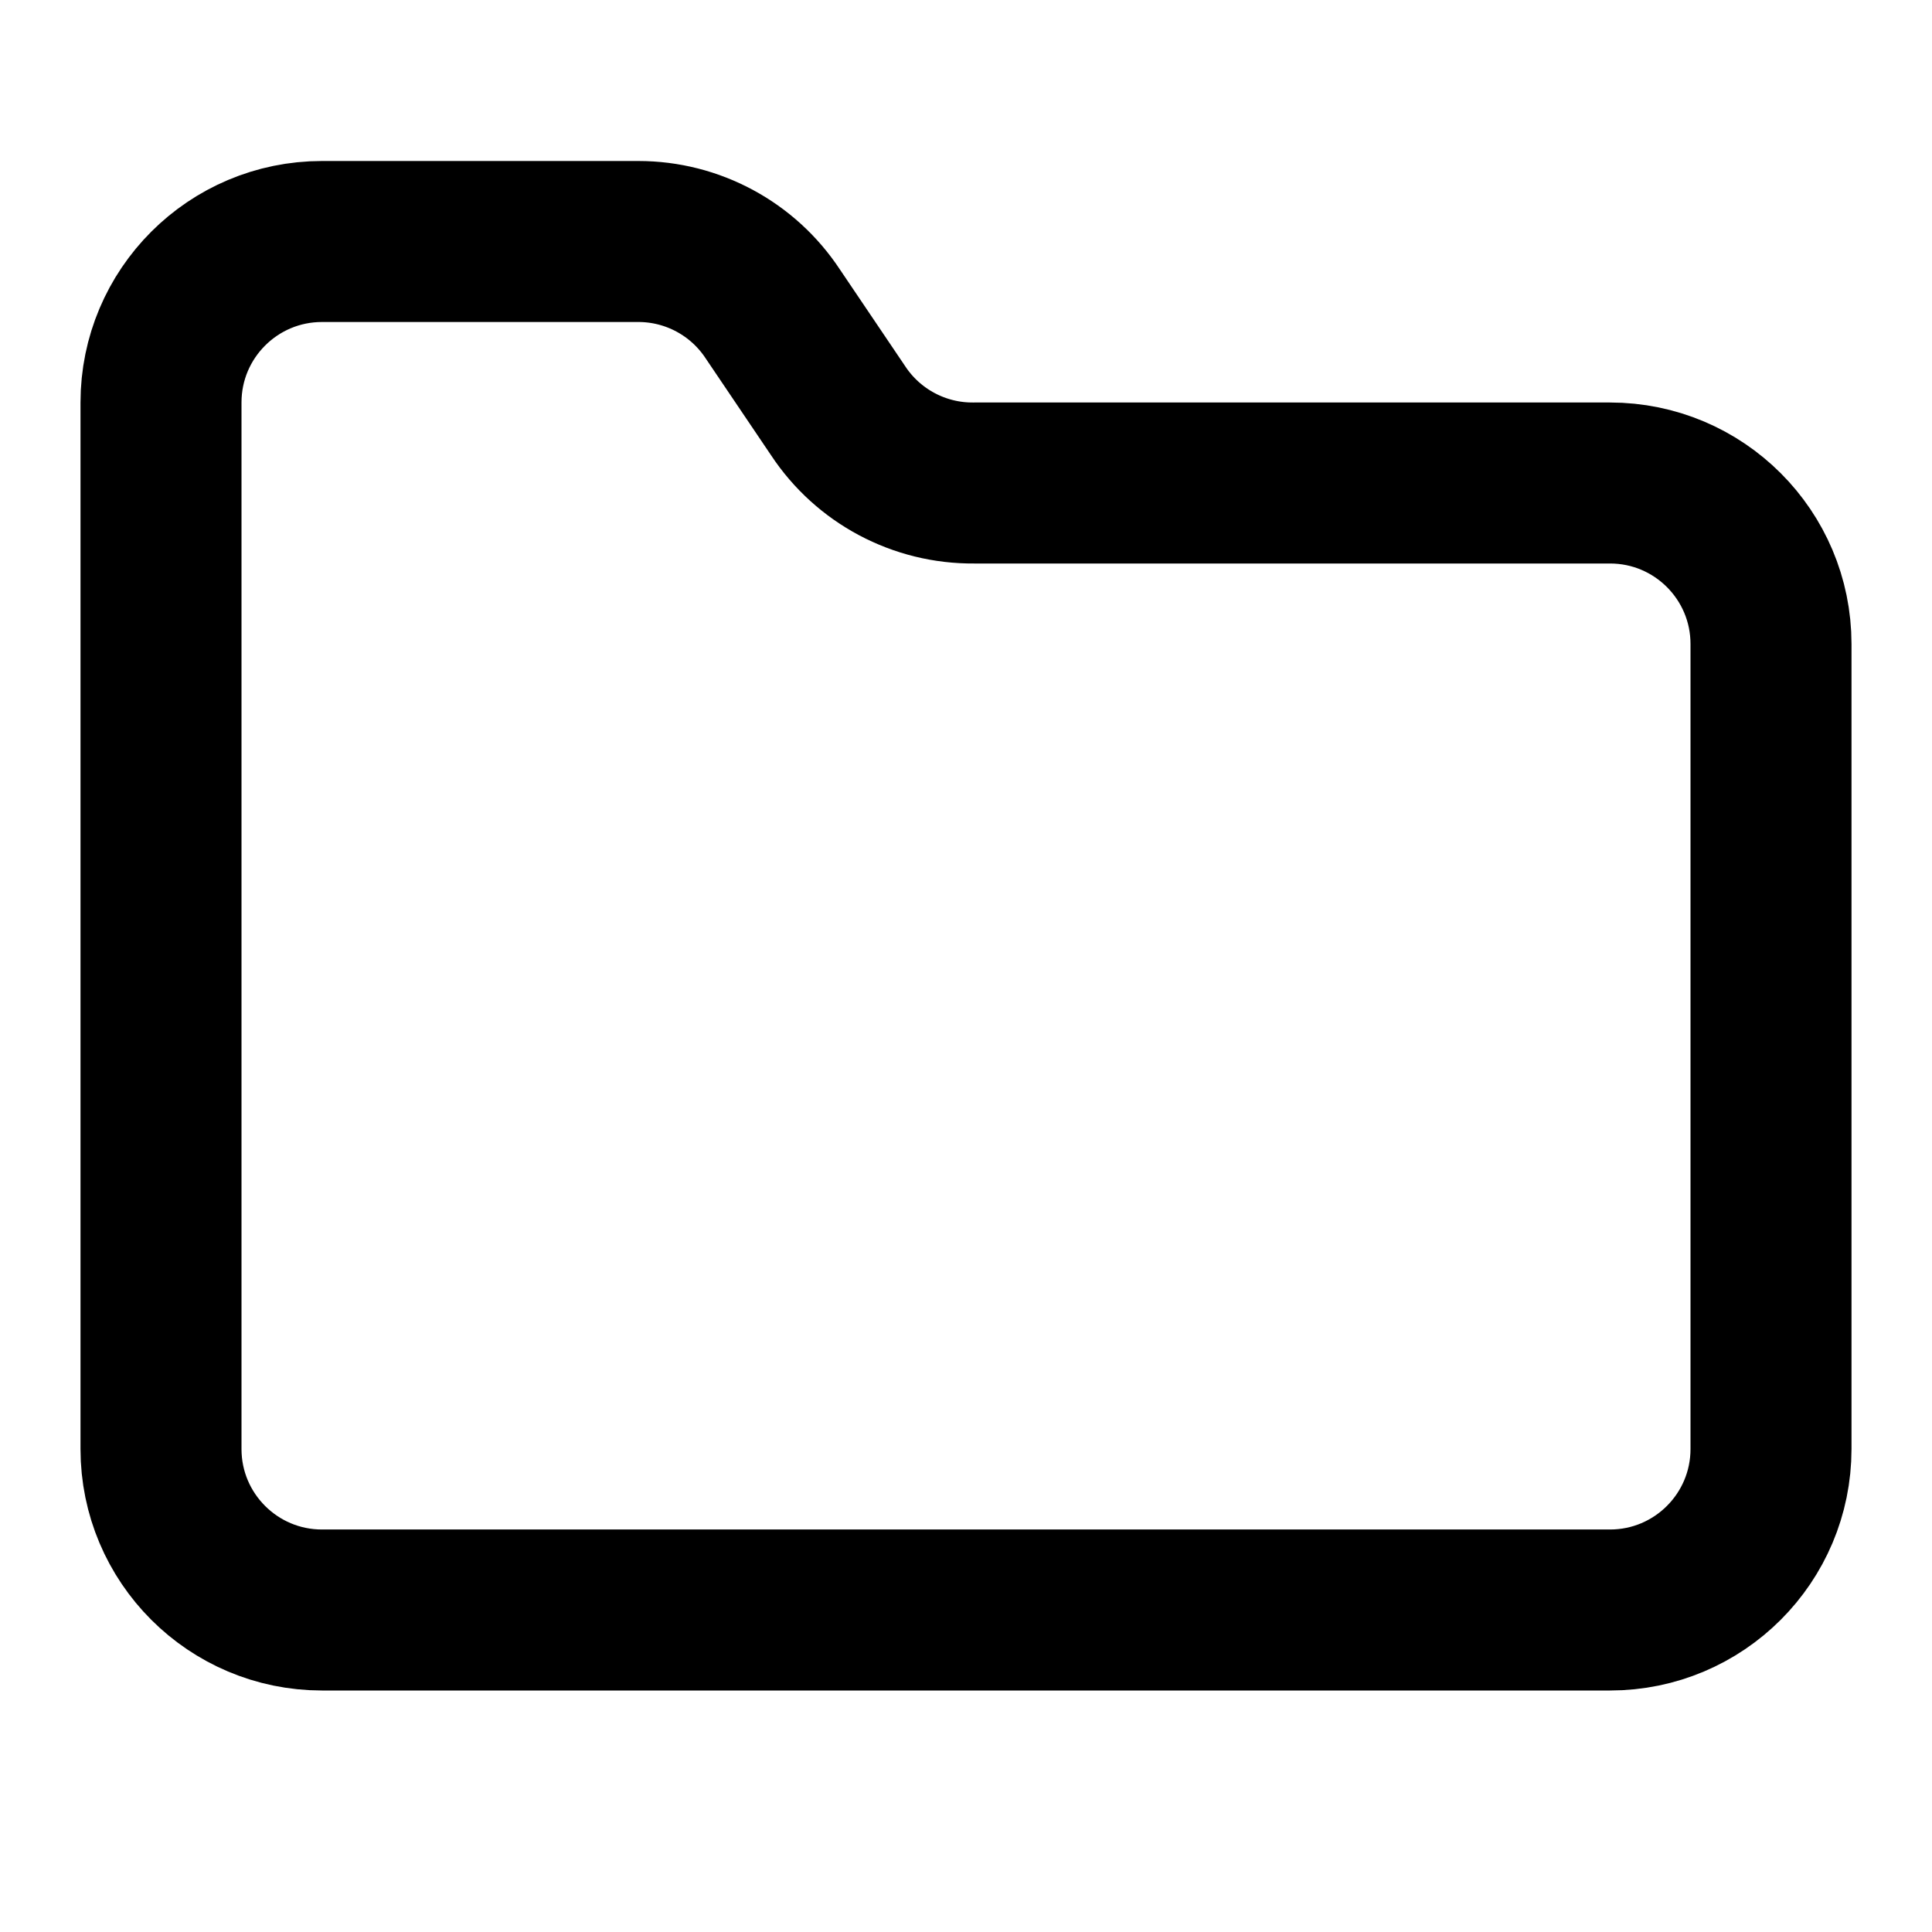
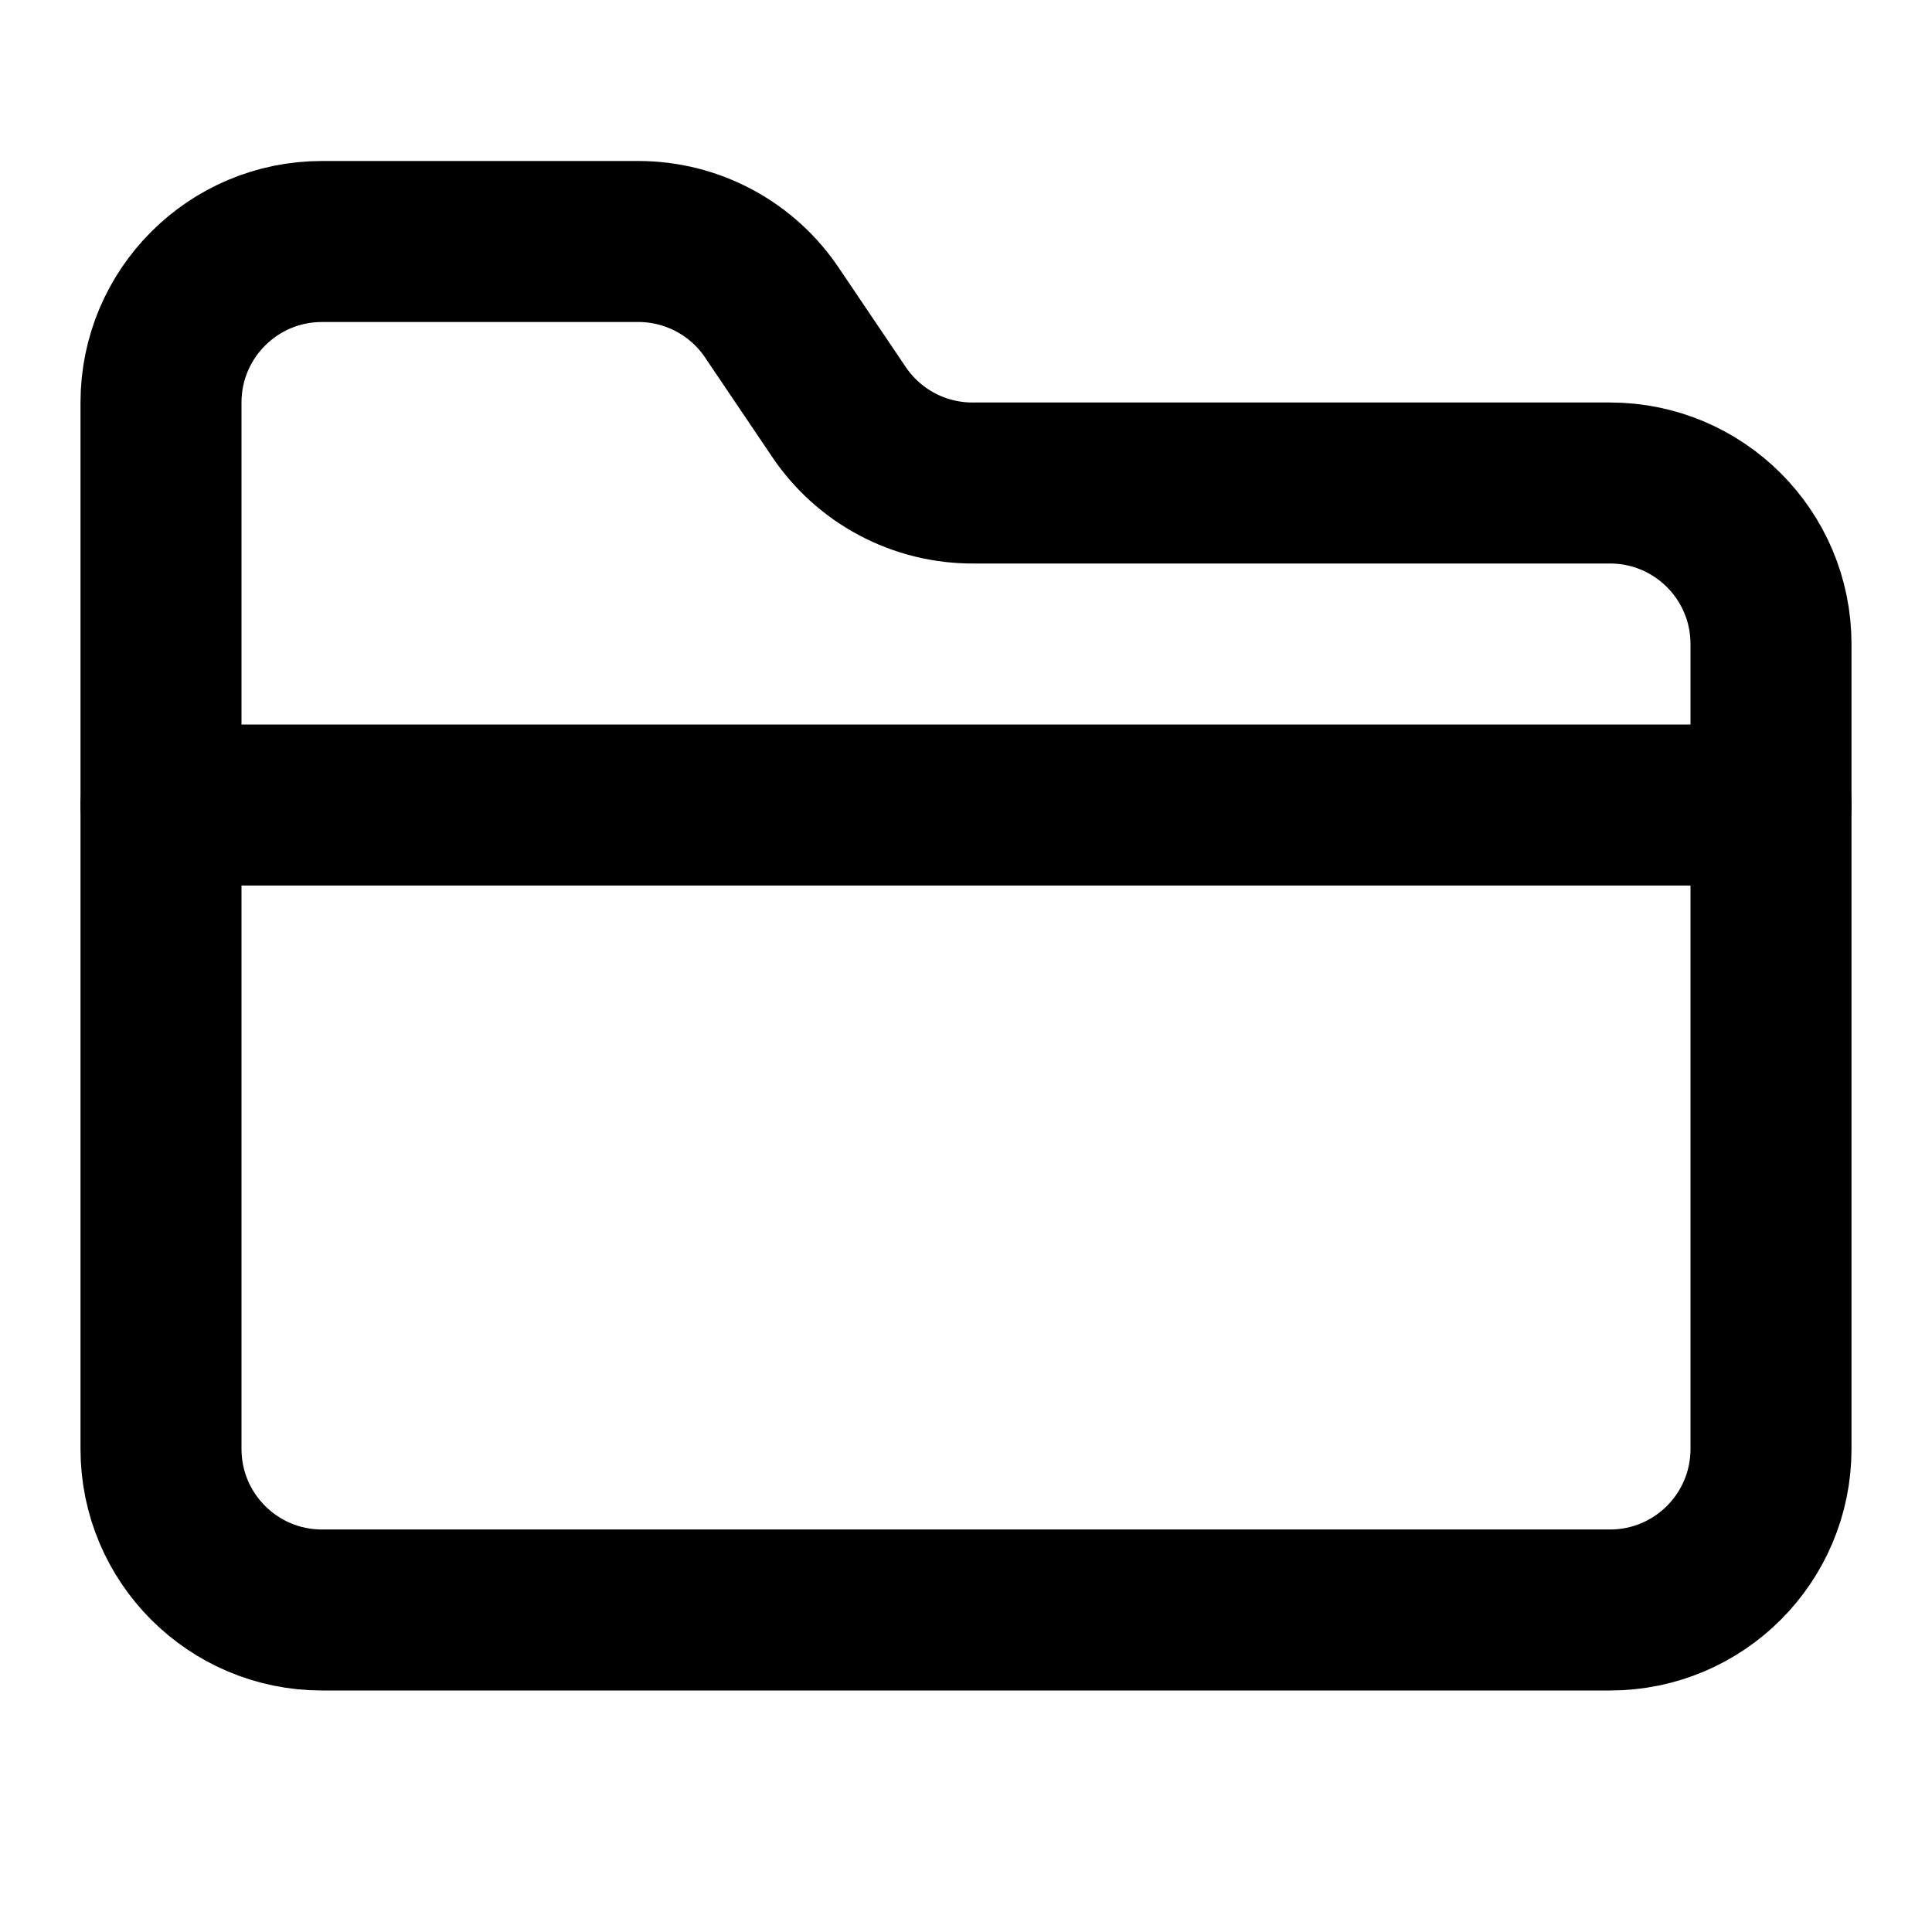
<svg xmlns="http://www.w3.org/2000/svg" width="24" height="24" viewBox="0 0 24 24" fill="none" stroke="currentColor" stroke-width="2" stroke-linecap="round" stroke-linejoin="round">
  <path d="M20 20a2 2 0 0 0 2-2V8a2 2 0 0 0-2-2h-7.9a2 2 0 0 1-1.69-.9L9.6 3.9A2 2 0 0 0 7.93 3H4a2 2 0 0 0-2 2v13a2 2 0 0 0 2 2Z" />
+   <path d="M2 10h20" />
</svg>
